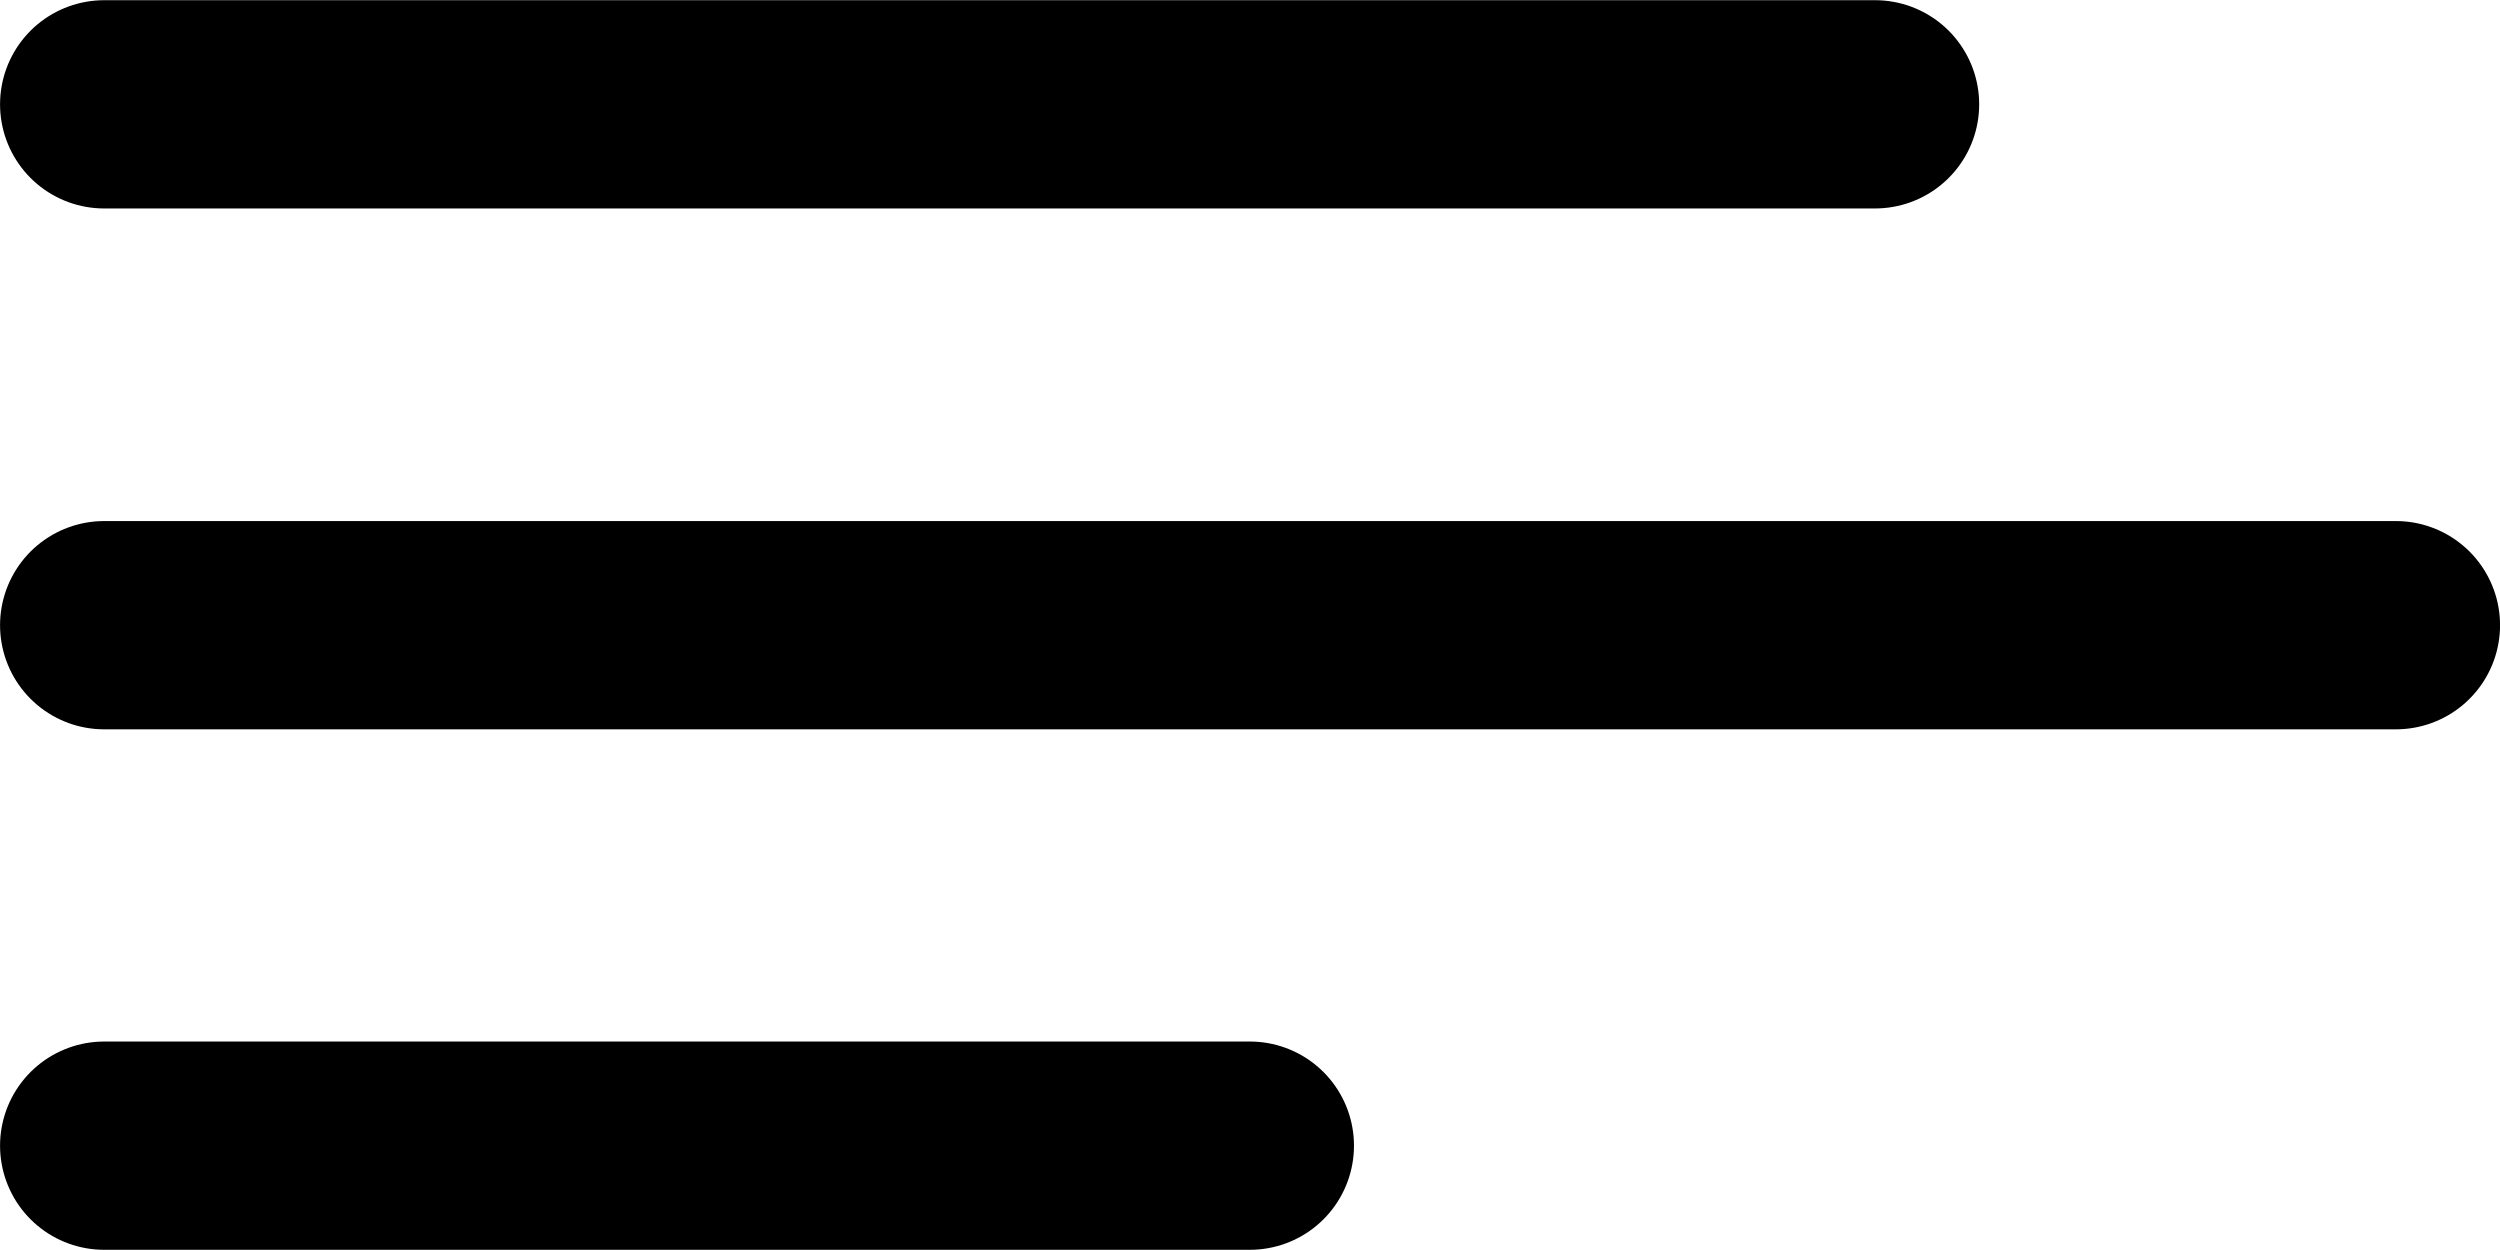
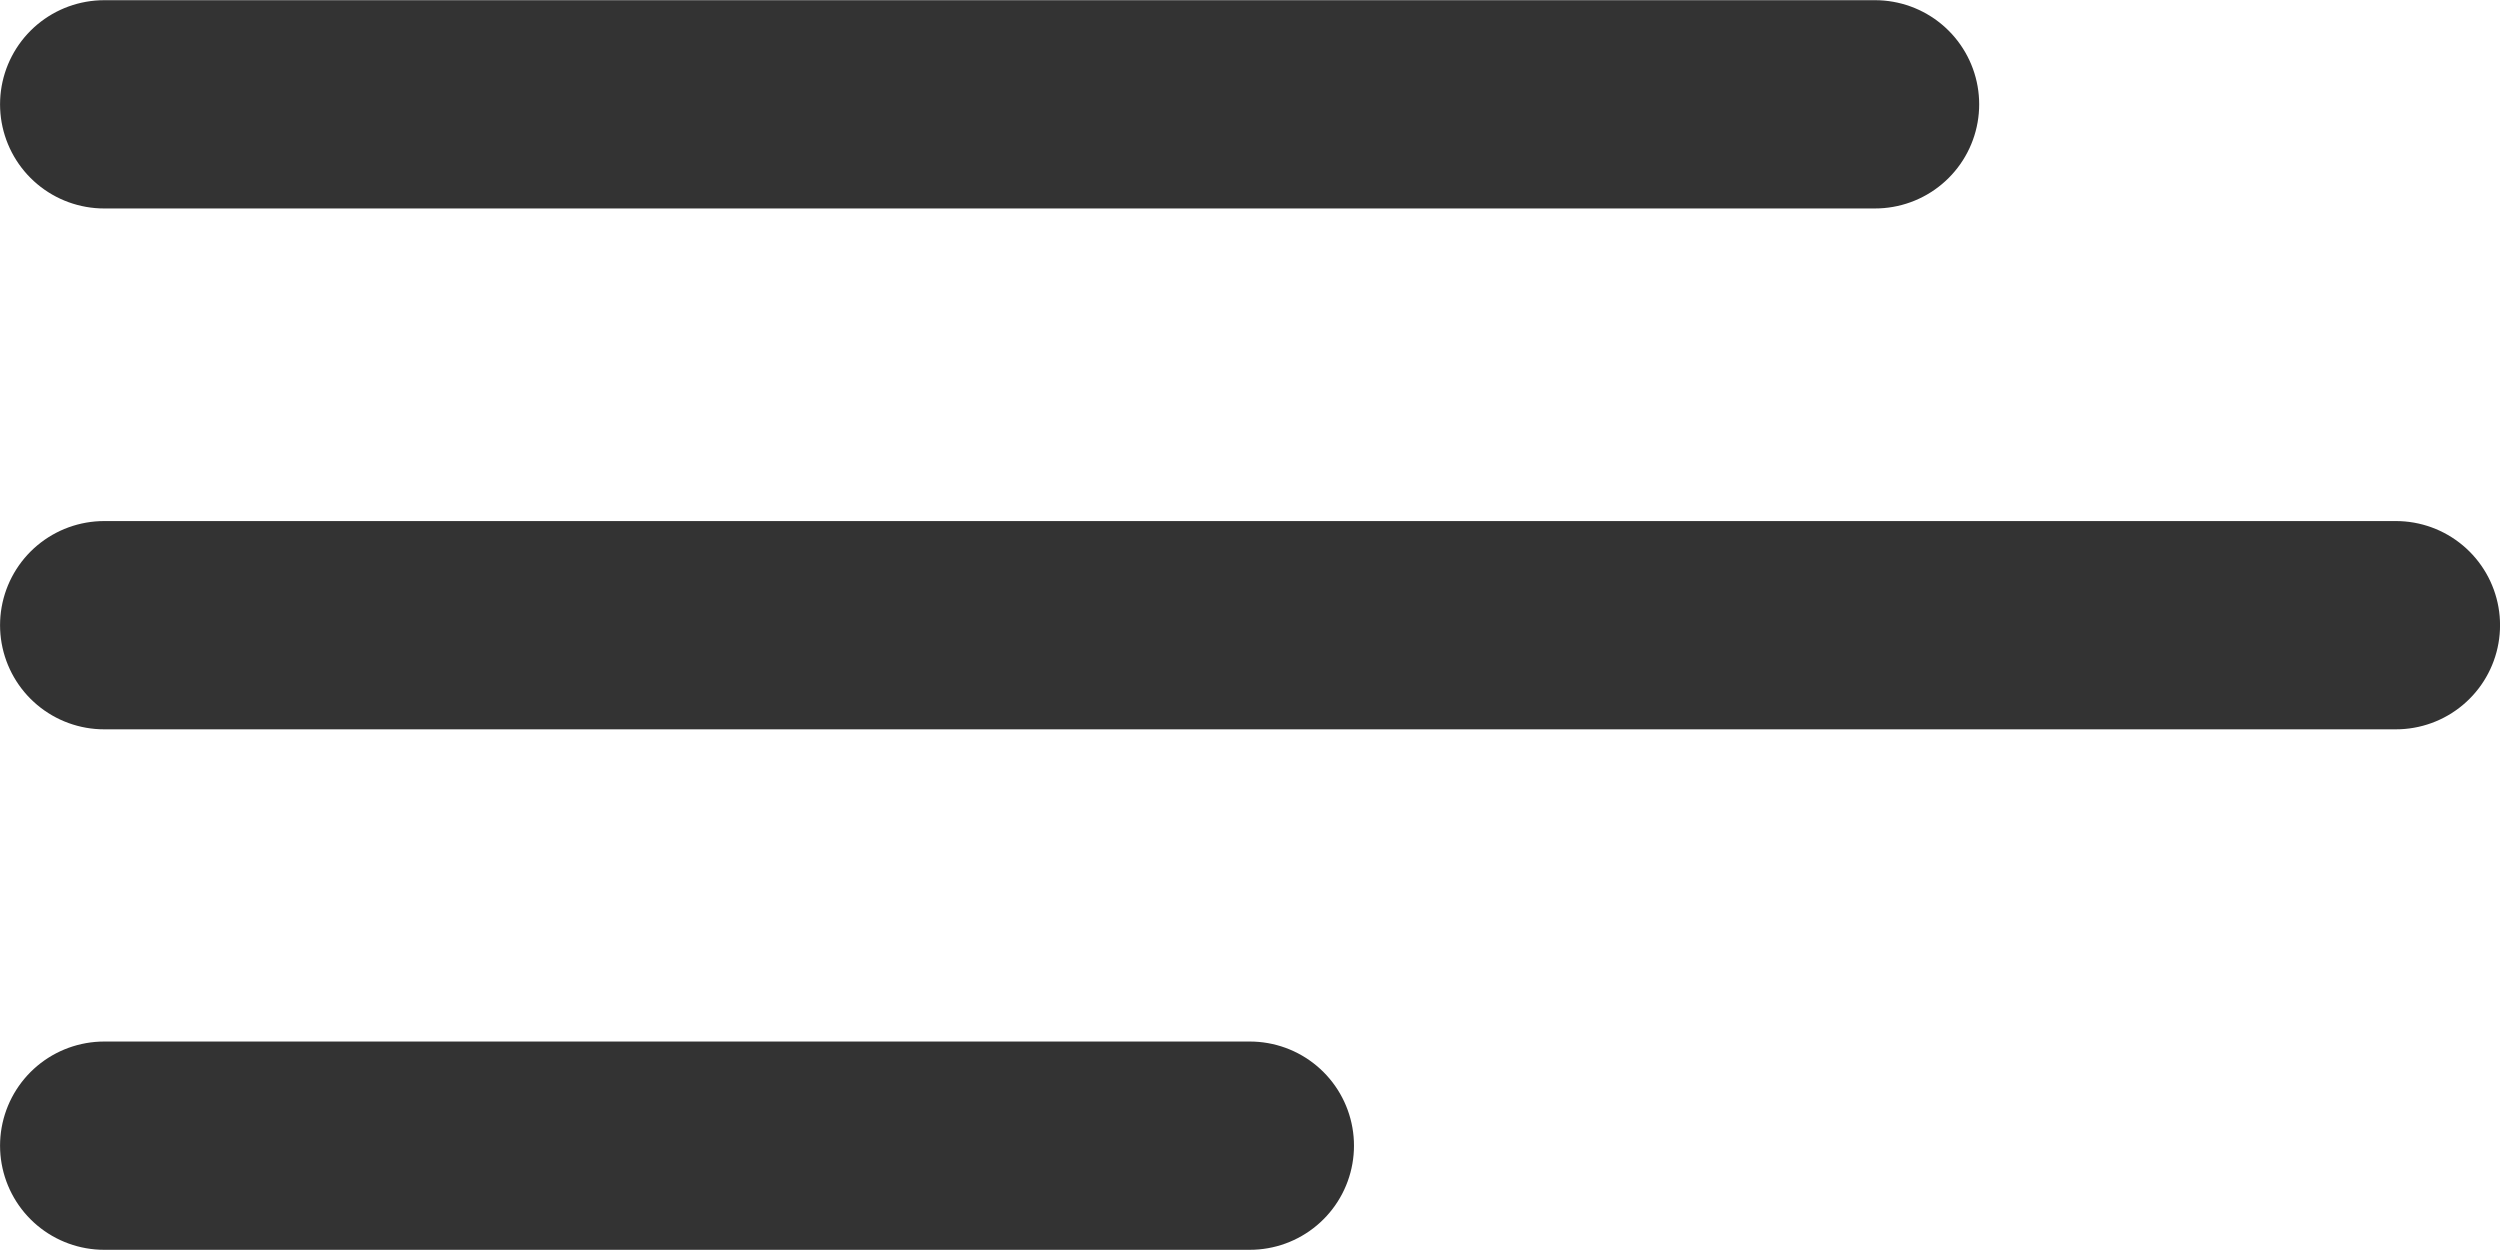
<svg xmlns="http://www.w3.org/2000/svg" width="24" height="12" viewBox="0 0 6.35 3.175" version="1.1" id="svg5">
  <defs id="defs2" />
  <g id="layer1" transform="translate(1.005612)">
-     <path style="fill:none;stroke:#000000;stroke-width:0.529;stroke-linecap:round;stroke-linejoin:miter;stroke-miterlimit:4;stroke-dasharray:none;stroke-opacity:1" d="m -0.741,1.588 5.821,-1.75e-5" id="path2608" />
-     <path style="fill:none;stroke:#000000;stroke-width:0.529;stroke-linecap:round;stroke-linejoin:miter;stroke-miterlimit:4;stroke-dasharray:none;stroke-opacity:1" d="m -0.741,0.265 4.498,-1.75e-5" id="path3025" />
-     <path style="fill:none;stroke:#000000;stroke-width:0.529;stroke-linecap:round;stroke-linejoin:miter;stroke-miterlimit:4;stroke-dasharray:none;stroke-opacity:1" d="m -0.741,2.91 2.91,-1.75e-5" id="path3278" />
+     <path style="fill:none;stroke:#333333;stroke-width:0.529;stroke-linecap:round;stroke-linejoin:miter;stroke-miterlimit:4;stroke-dasharray:none;stroke-opacity:1" d="m -0.741,1.588 5.821,-1.75e-5" id="path2608" />
+     <path style="fill:none;stroke:#333333;stroke-width:0.529;stroke-linecap:round;stroke-linejoin:miter;stroke-miterlimit:4;stroke-dasharray:none;stroke-opacity:1" d="m -0.741,0.265 4.498,-1.75e-5" id="path3025" />
+     <path style="fill:none;stroke:#333333;stroke-width:0.529;stroke-linecap:round;stroke-linejoin:miter;stroke-miterlimit:4;stroke-dasharray:none;stroke-opacity:1" d="m -0.741,2.91 2.91,-1.75e-5" id="path3278" />
  </g>
</svg>
